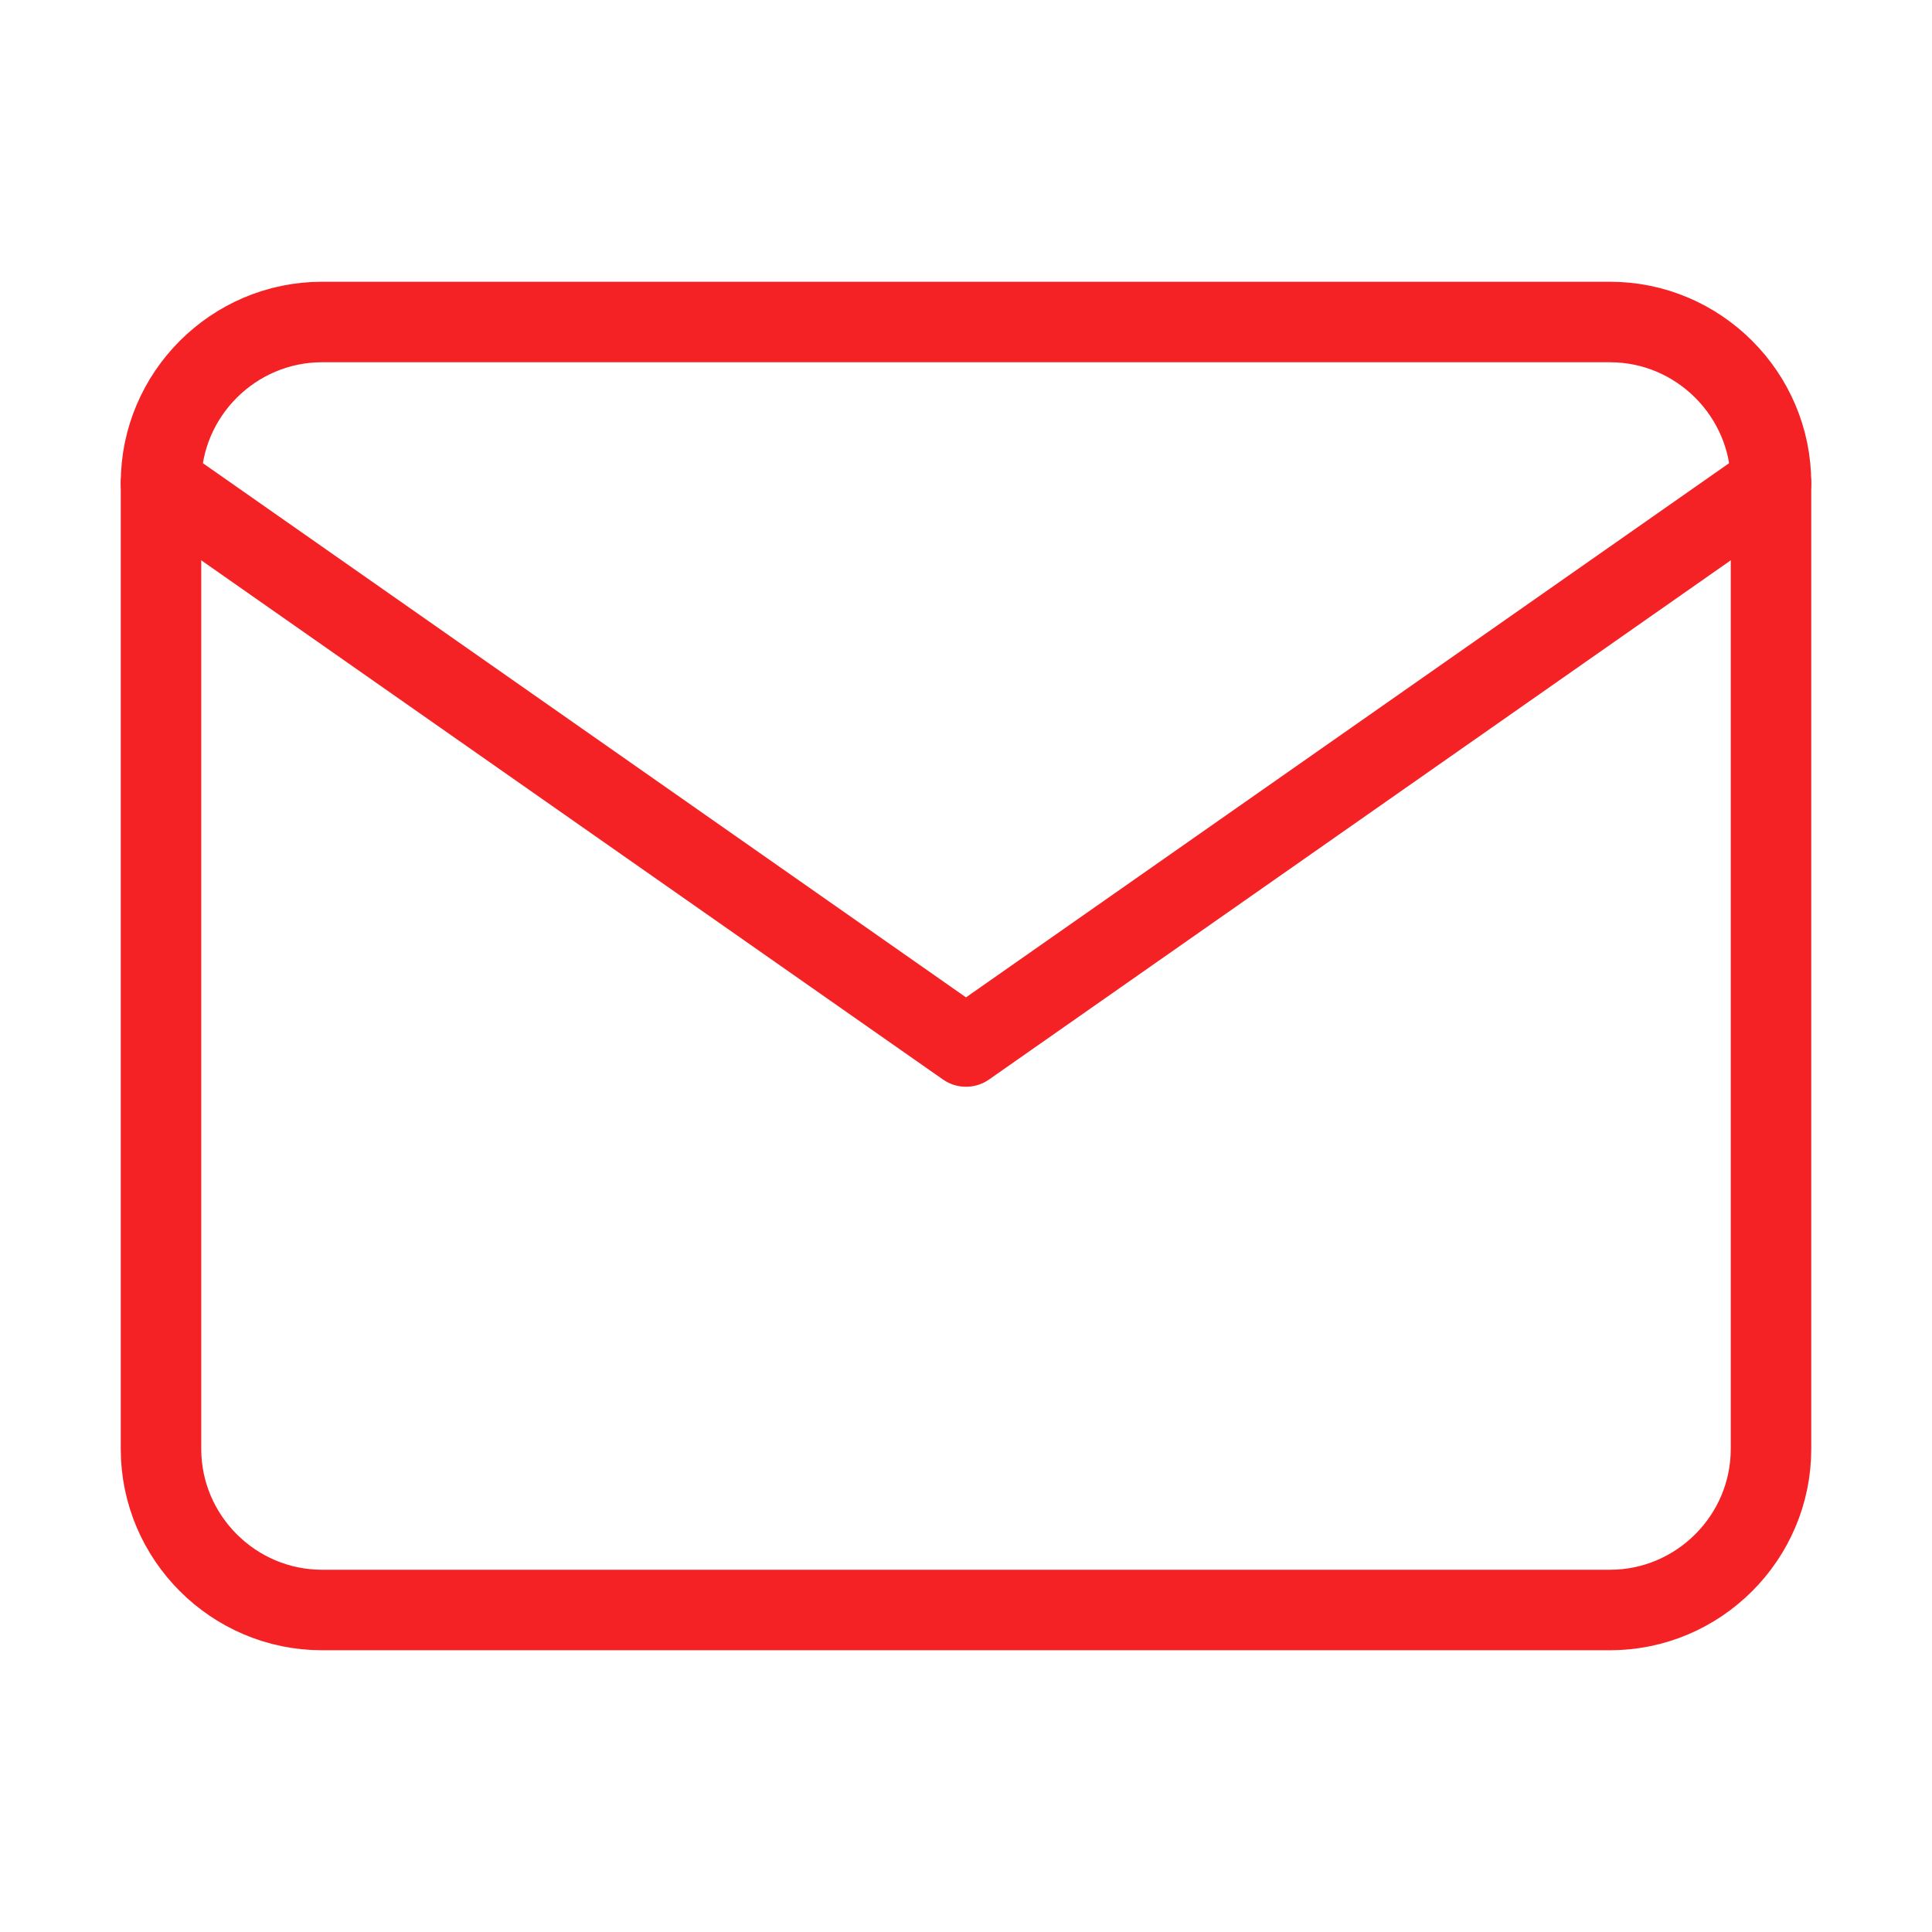
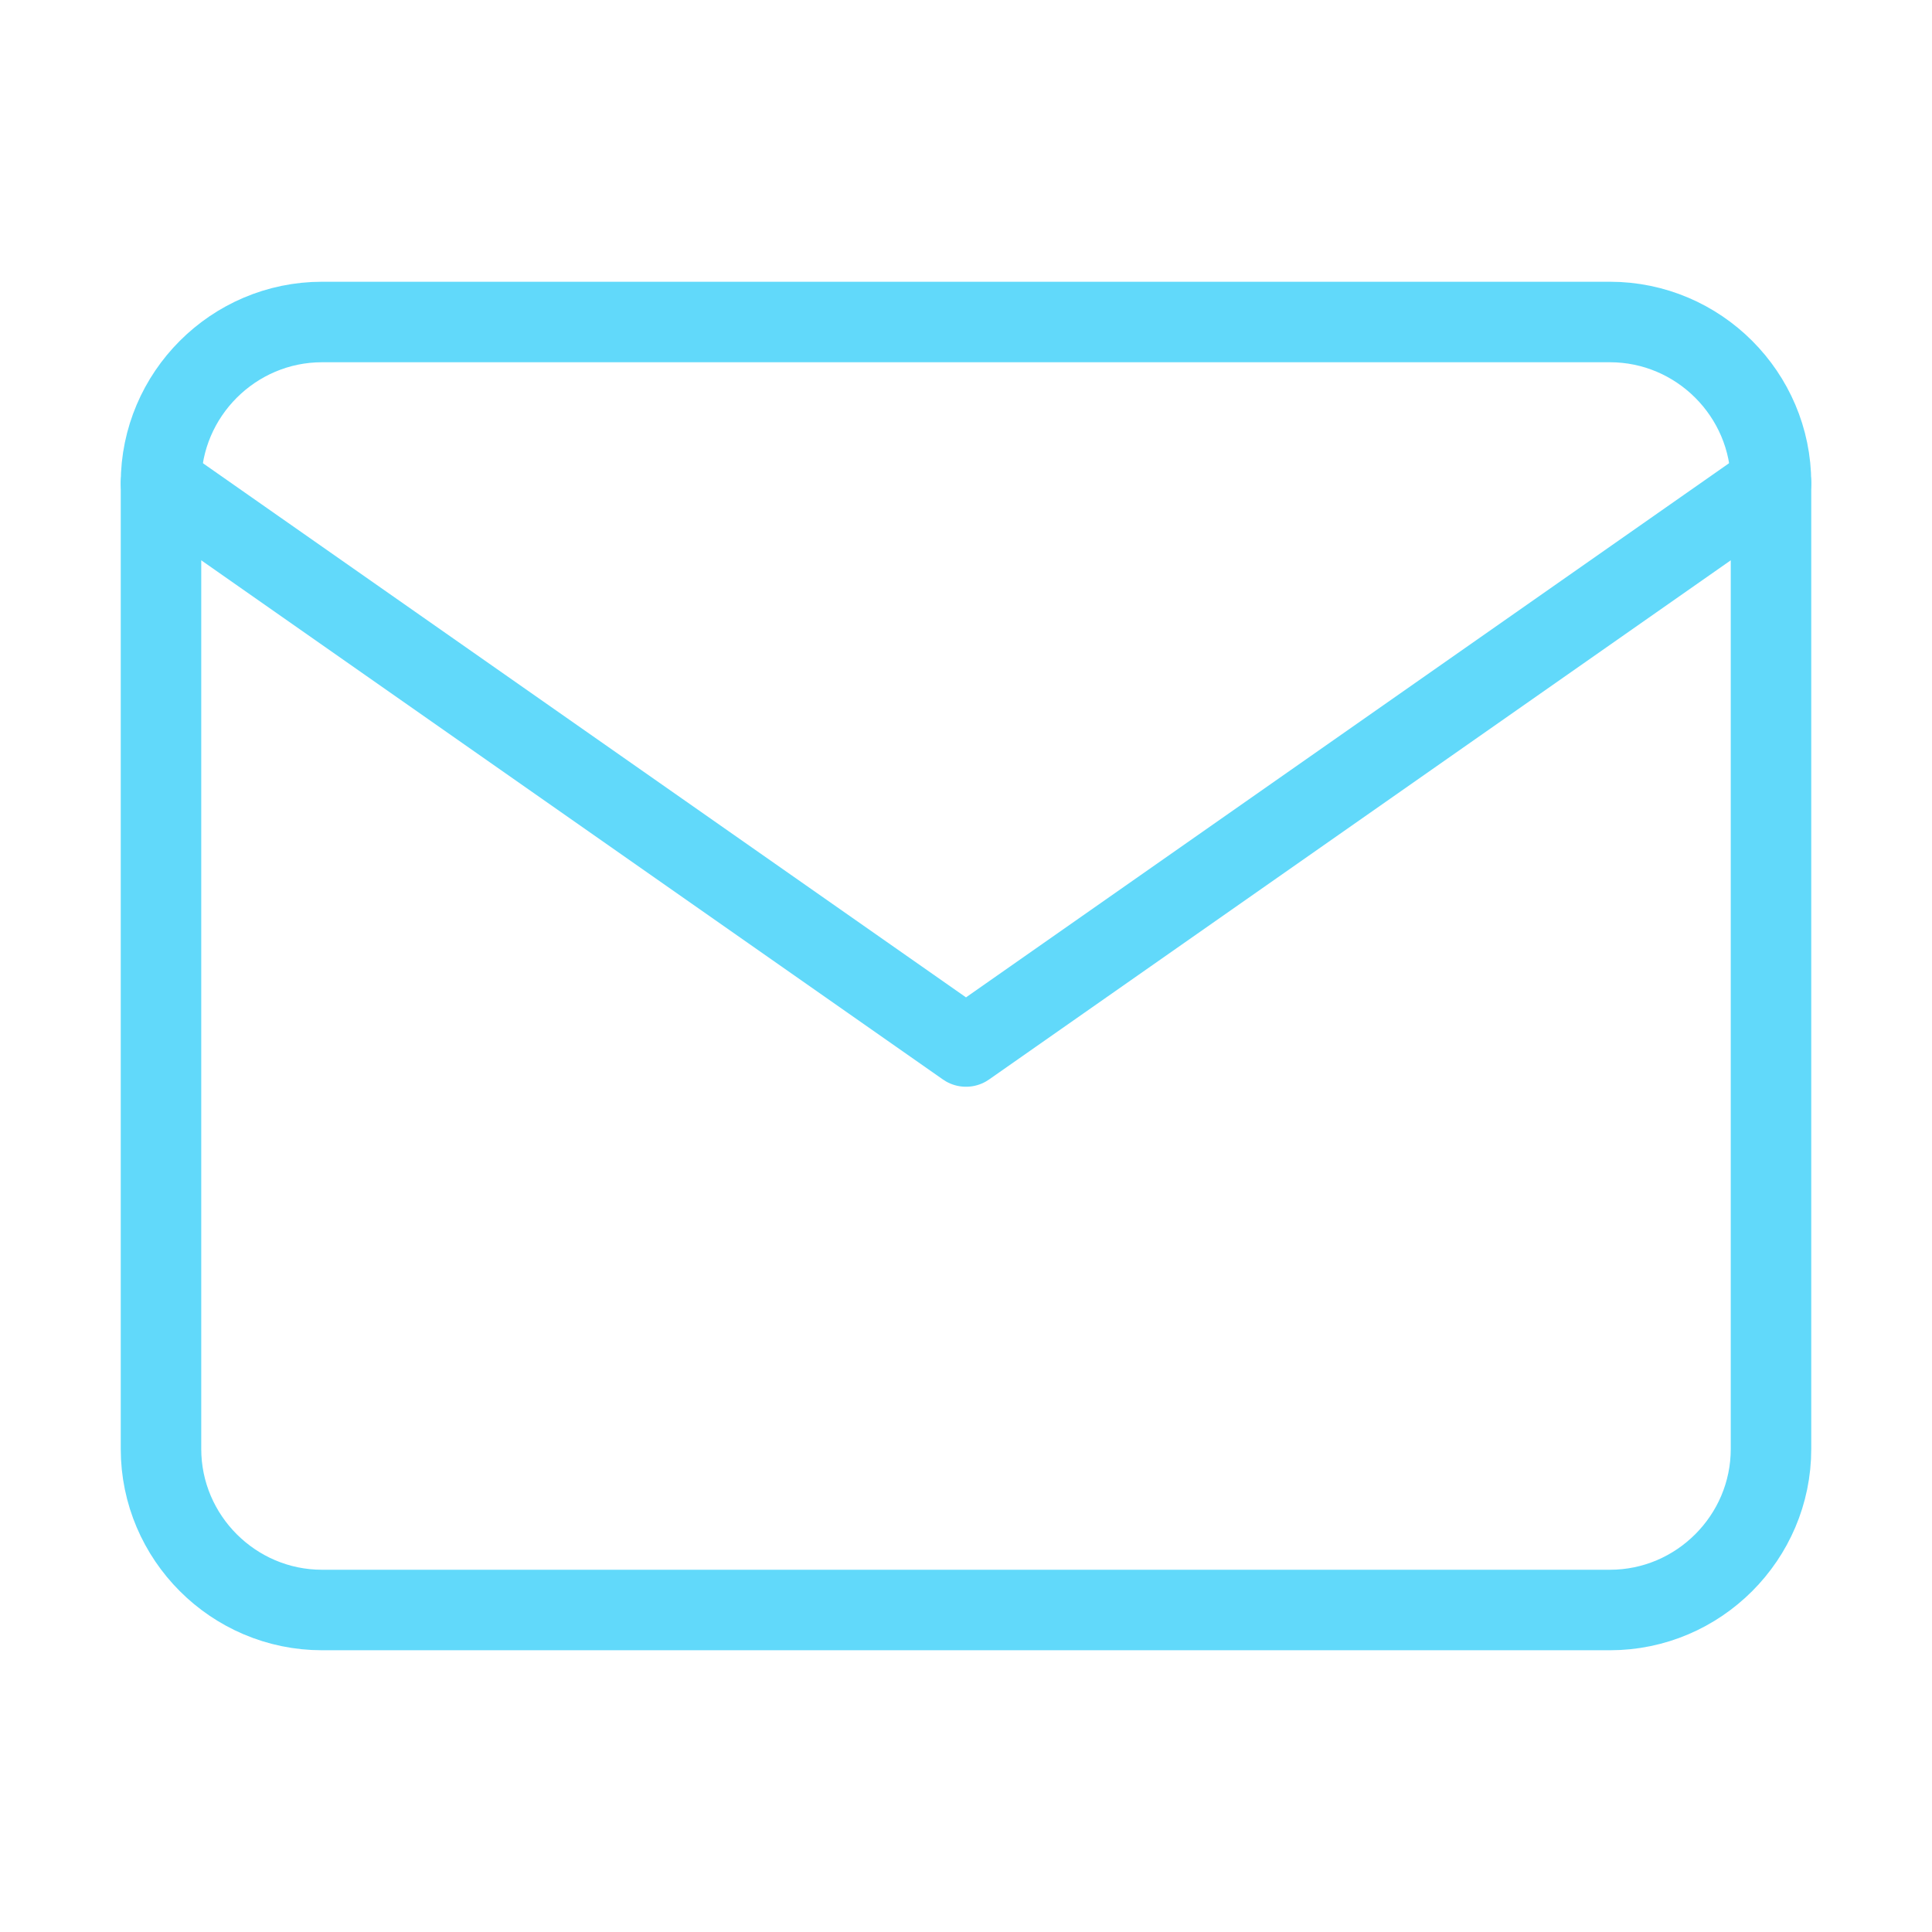
<svg xmlns="http://www.w3.org/2000/svg" width="24" height="24" viewBox="0 0 24 24" fill="none">
-   <path d="M4 4H20C21.1 4 22 4.9 22 6V18C22 19.1 21.1 20 20 20H4C2.9 20 2 19.1 2 18V6C2 4.9 2.9 4 4 4Z" stroke="#F52225" stroke-linecap="round" stroke-linejoin="round" />
-   <path d="M22 6L12 13L2 6" stroke="#F52225" stroke-linecap="round" stroke-linejoin="round" />
+   <path d="M4 4H20C21.1 4 22 4.9 22 6V18C22 19.1 21.1 20 20 20H4C2.9 20 2 19.1 2 18V6C2 4.9 2.9 4 4 4Z" stroke="#61D9FA" stroke-linecap="round" stroke-linejoin="round" />
+   <path d="M22 6L12 13L2 6" stroke="#61D9FA" stroke-linecap="round" stroke-linejoin="round" />
</svg>
